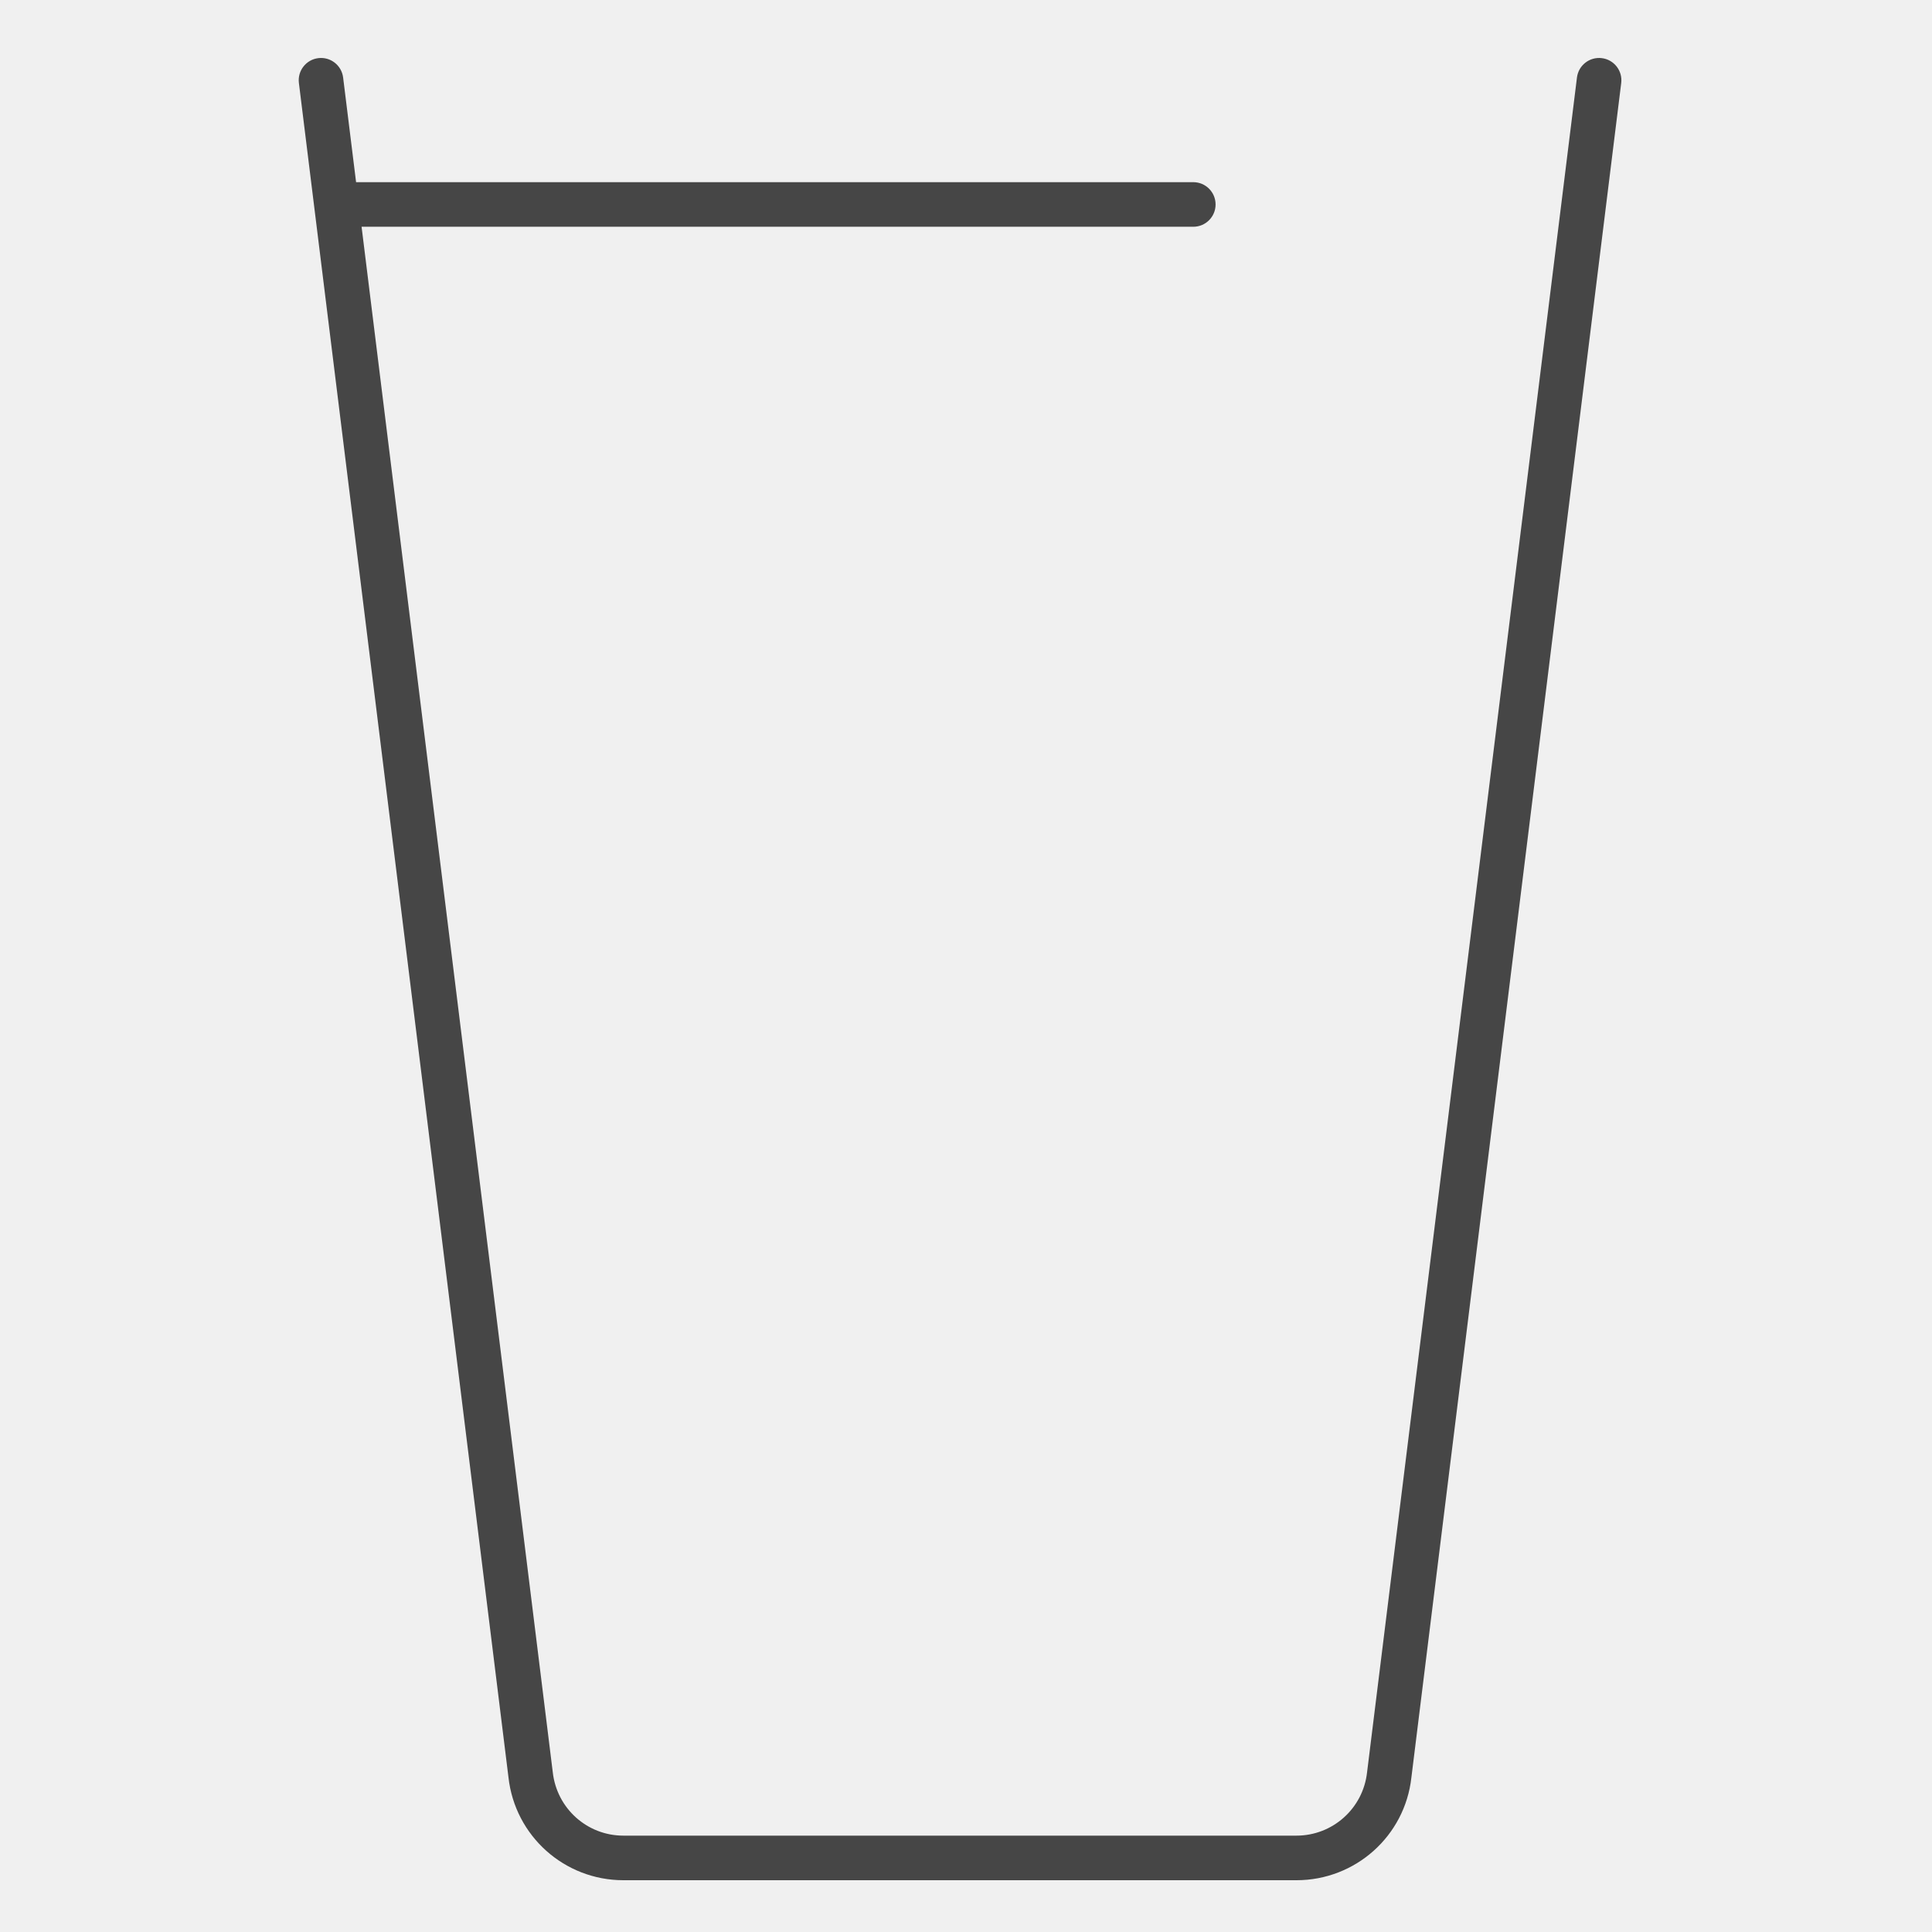
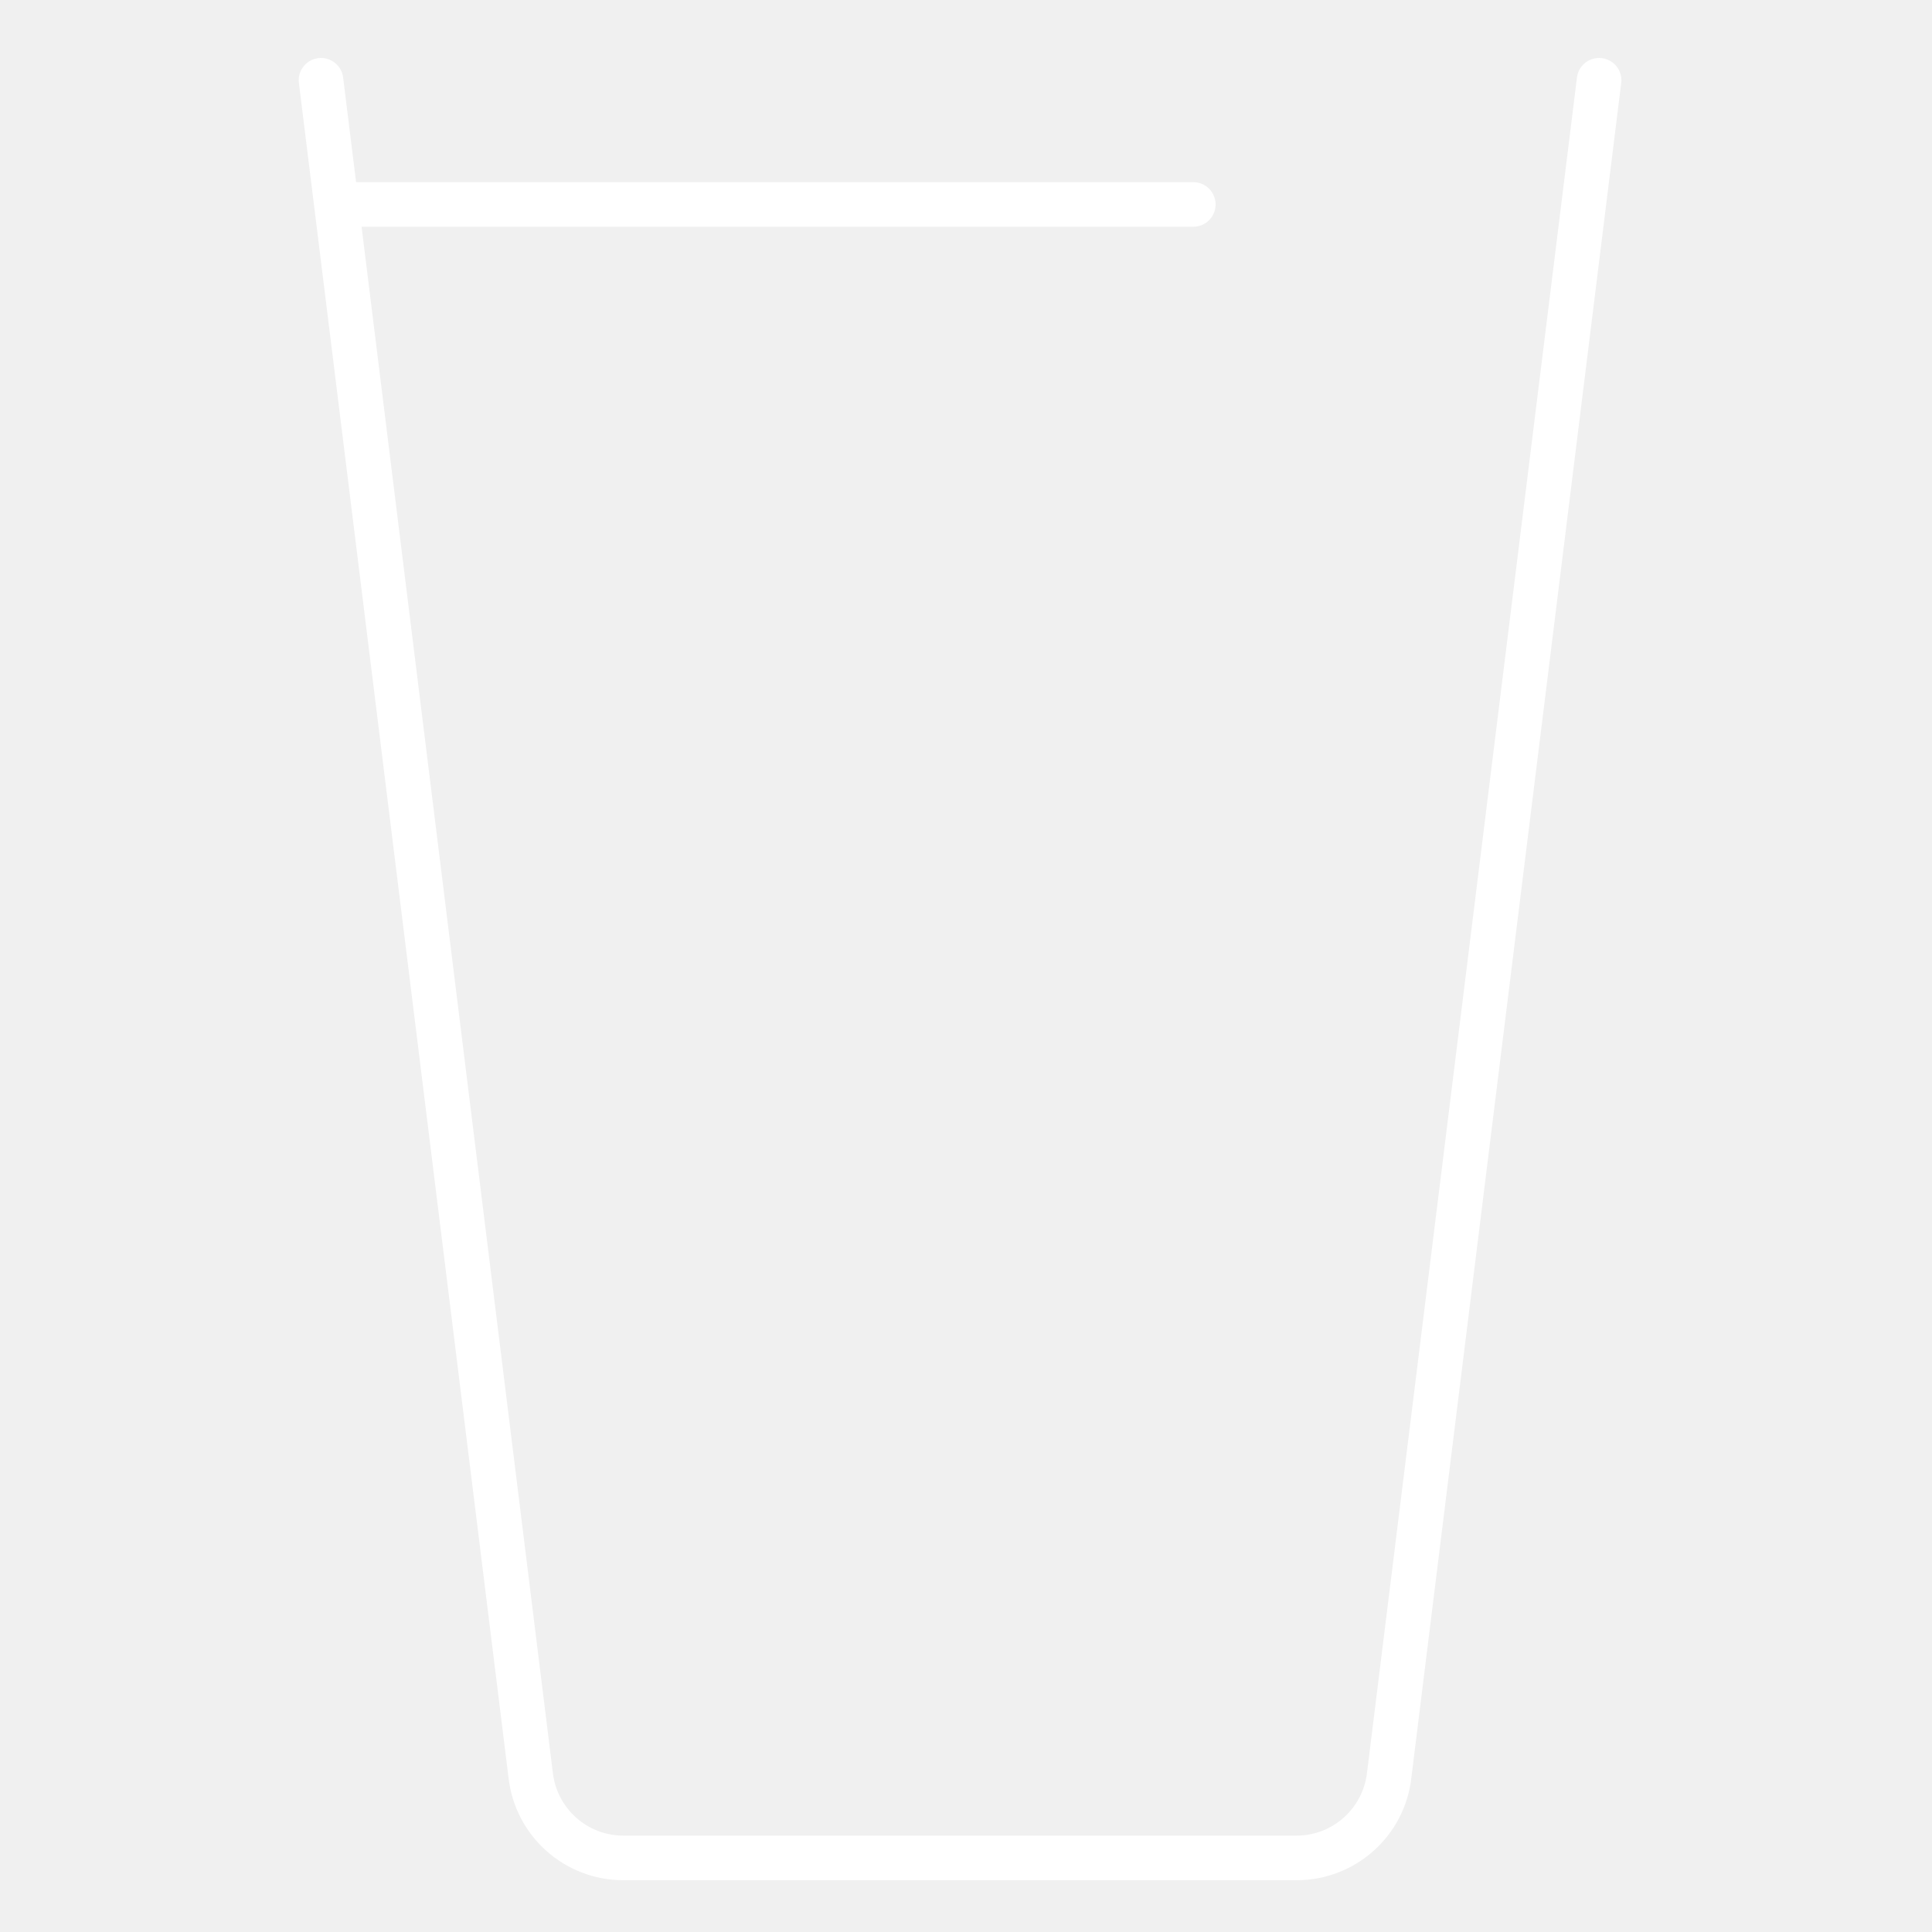
<svg xmlns="http://www.w3.org/2000/svg" version="1.1" id="Calque_1" x="0px" y="0px" viewBox="0 0 650 650" style="enable-background:new 0 0 650 650;" xml:space="preserve">
  <style type="text/css">
- 	.st0{fill:#464646;}
+ 	.st0{fill:#ffffff;}
</style>
  <path class="st0" d="M538.92,19.56c-4.11-0.51-7.86,2.41-8.37,6.52l-70.62,570.23c-1.35,12.12-11.56,21.27-23.76,21.27H209.74  c-12.2,0-22.41-9.14-23.77-21.36L121.65,76.29h279.82c4.14,0,7.5-3.36,7.5-7.5s-3.36-7.5-7.5-7.5H119.8l-4.36-35.21  c-0.51-4.11-4.25-7.03-8.36-6.52s-7.03,4.25-6.52,8.36l70.51,570.05c2.19,19.73,18.82,34.61,38.67,34.61h226.44  c19.85,0,36.48-14.88,38.66-34.52l70.6-570.14C545.95,23.81,543.03,20.07,538.92,19.56z" />
</svg>
